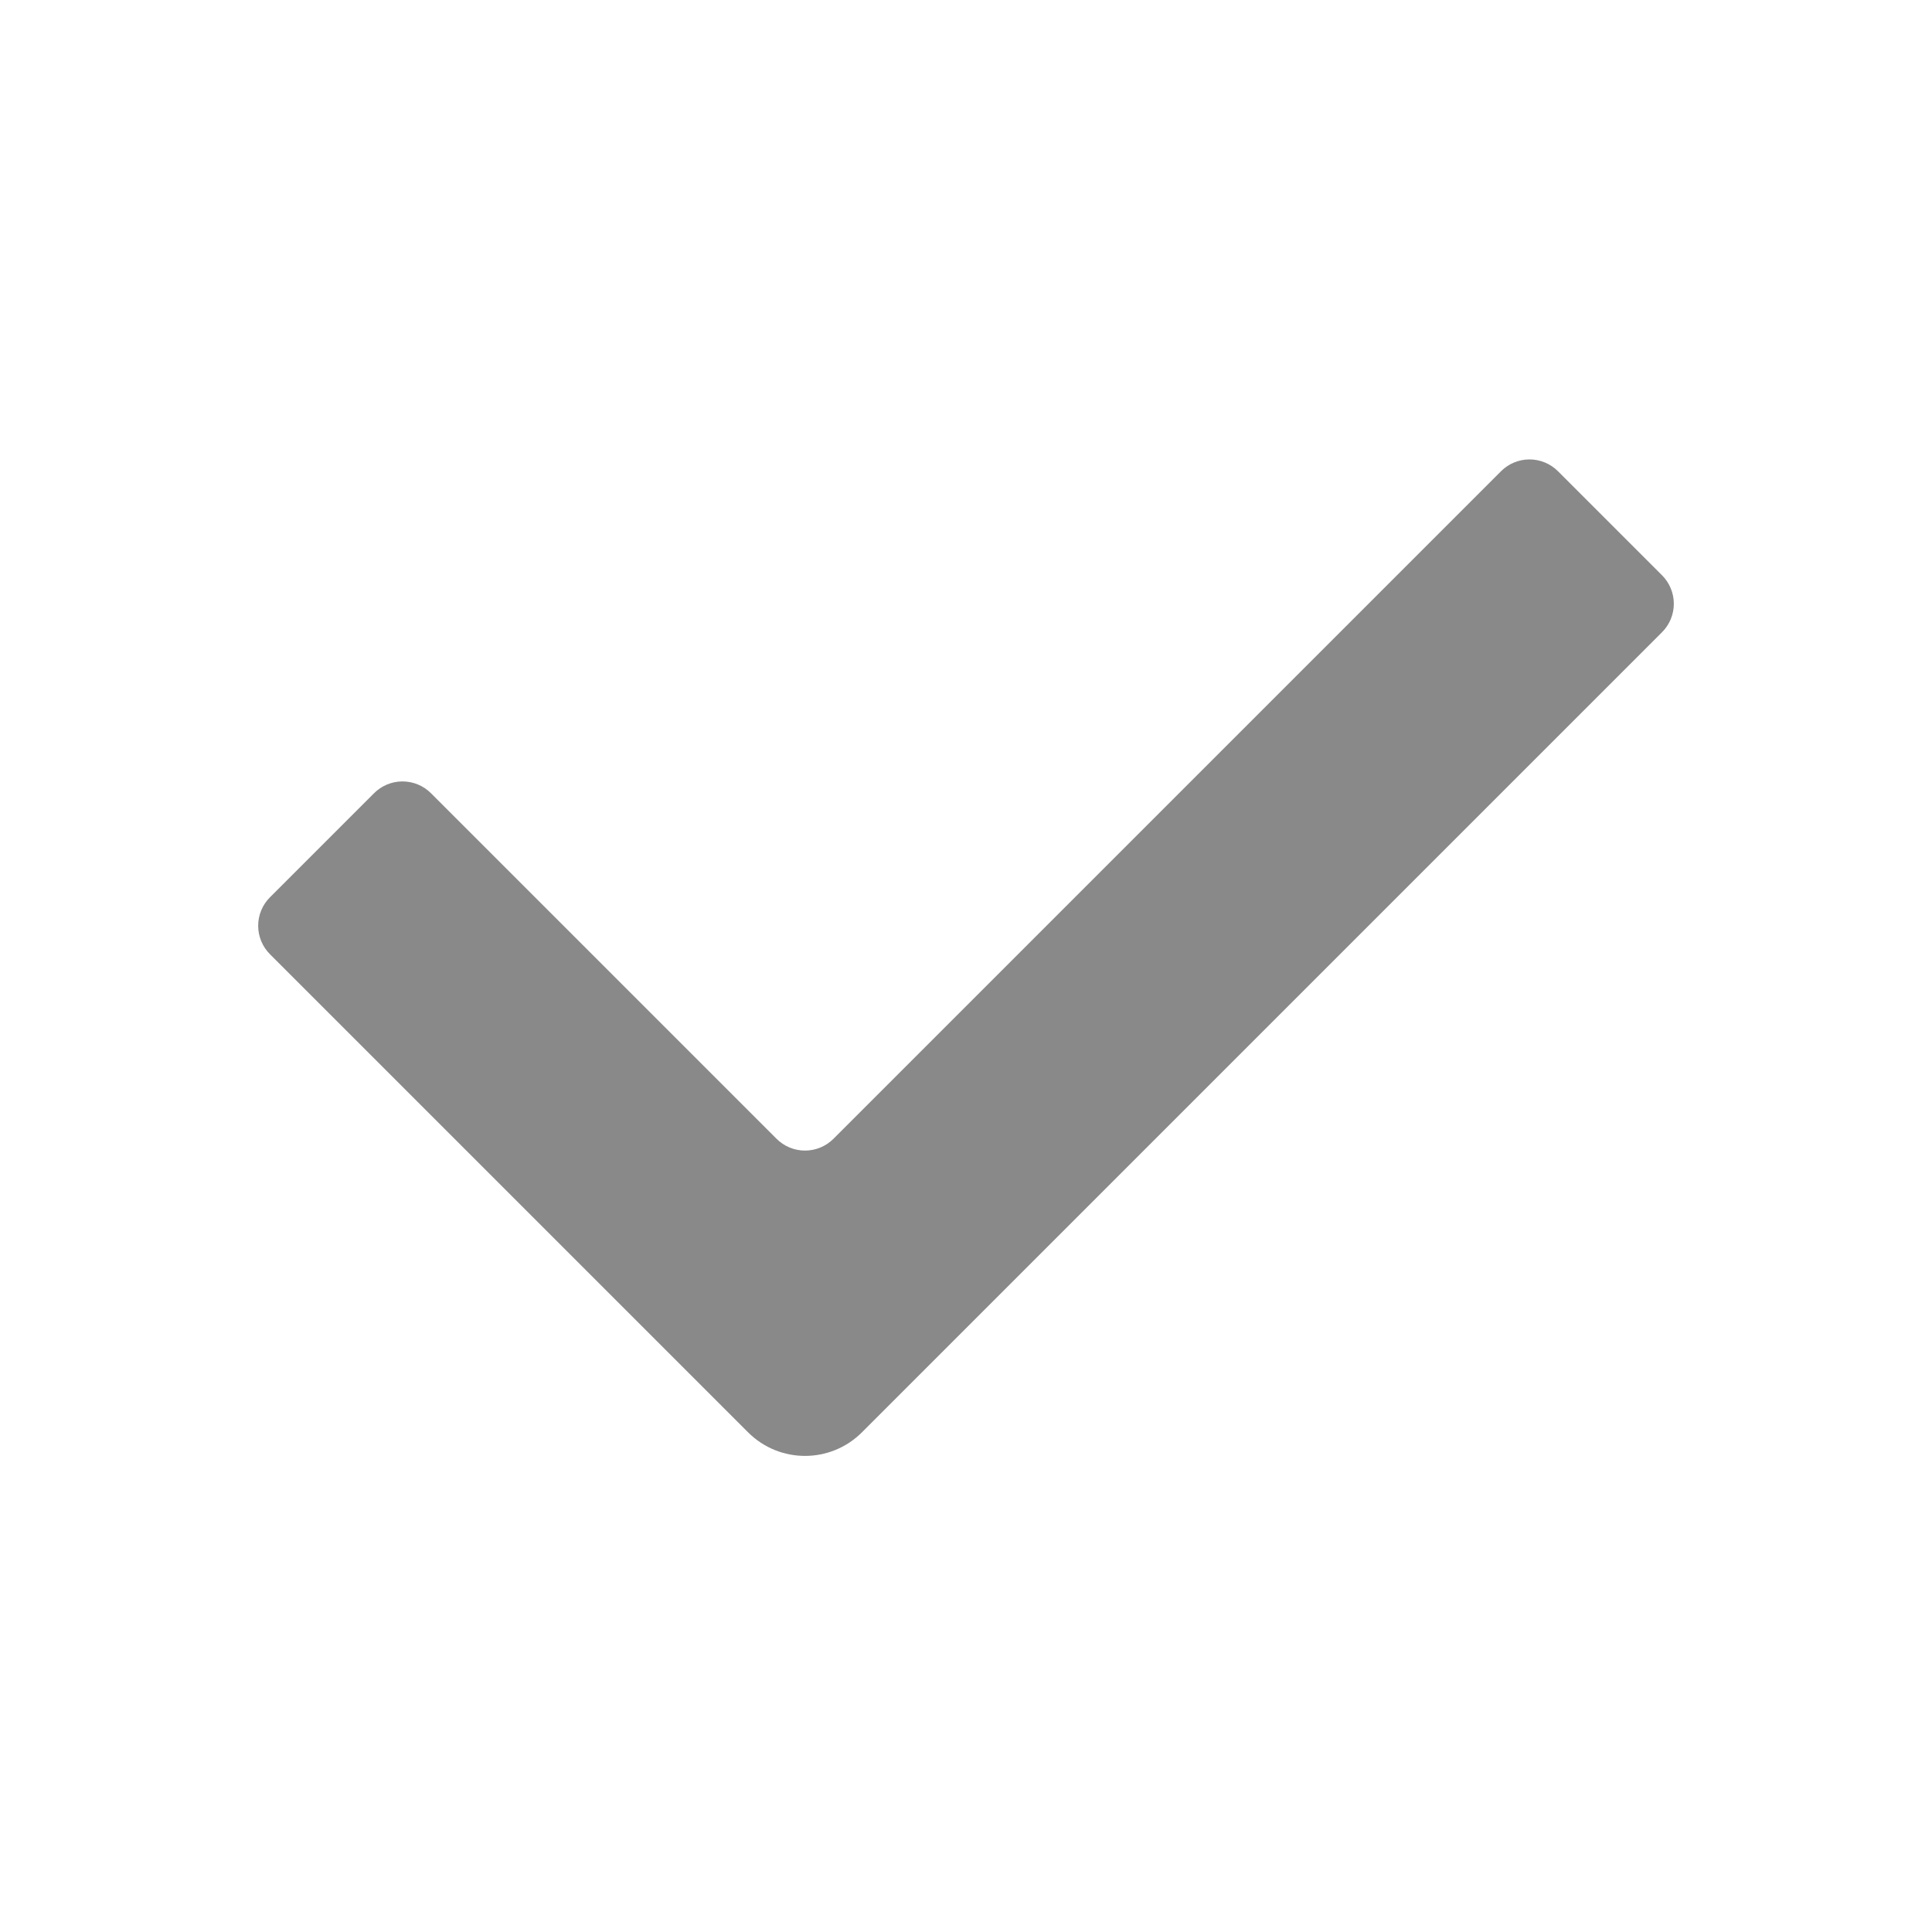
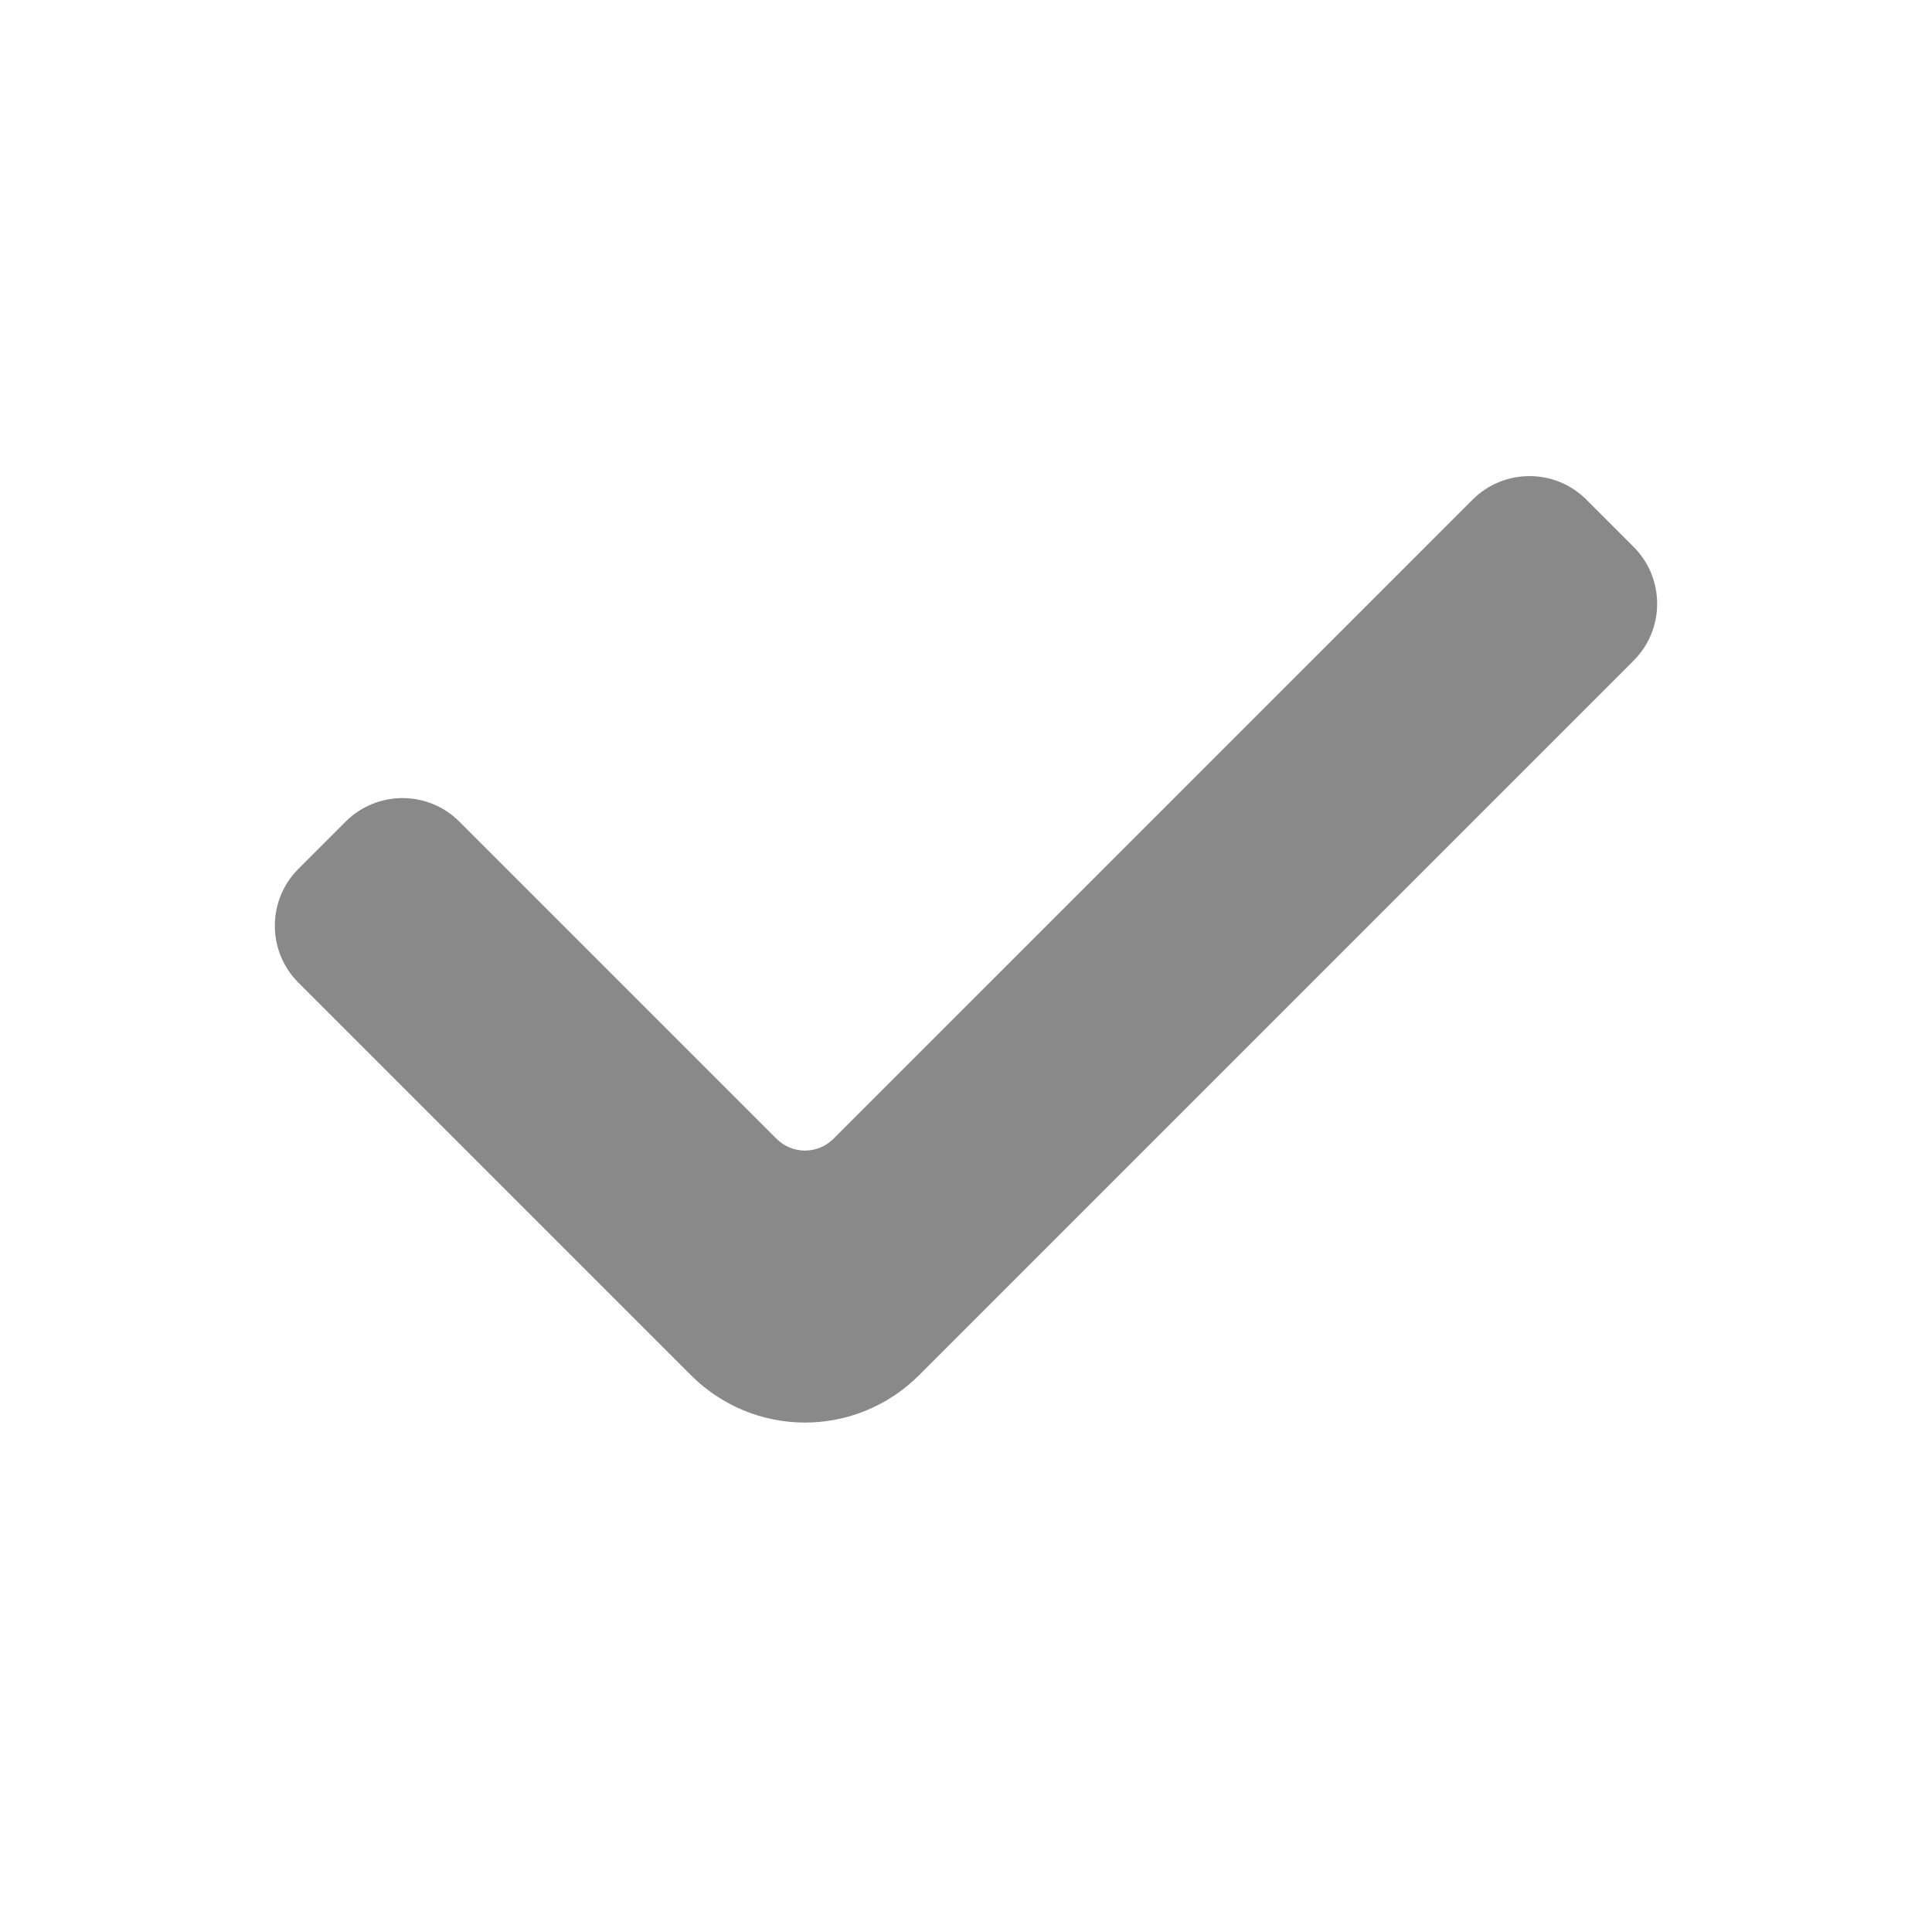
<svg xmlns="http://www.w3.org/2000/svg" id="レイヤー_1" data-name="レイヤー 1" viewBox="0 0 48 48">
  <defs>
    <style>.cls-1{fill:#898989;}</style>
  </defs>
-   <path class="cls-1" d="M41.29,14.29l-2.58-2.58a1,1,0,0,0-1.42,0L20.71,28.29a1,1,0,0,1-1.42,0l-8.58-8.58a1,1,0,0,0-1.42,0L6.71,22.29a1,1,0,0,0,0,1.42L18.59,35.59a2,2,0,0,0,2.82,0L41.29,15.71A1,1,0,0,0,41.29,14.29Z" />
+   <path class="cls-1" d="M40.59,13.59l-1.18-1.18a2,2,0,0,0-2.82,0L20.71,28.29a1,1,0,0,1-1.42,0l-7.88-7.88a2,2,0,0,0-2.82,0L7.41,21.59a2,2,0,0,0,0,2.82l9.76,9.76a4,4,0,0,0,5.66,0L40.59,16.41A2,2,0,0,0,40.59,13.59Z" />
</svg>
